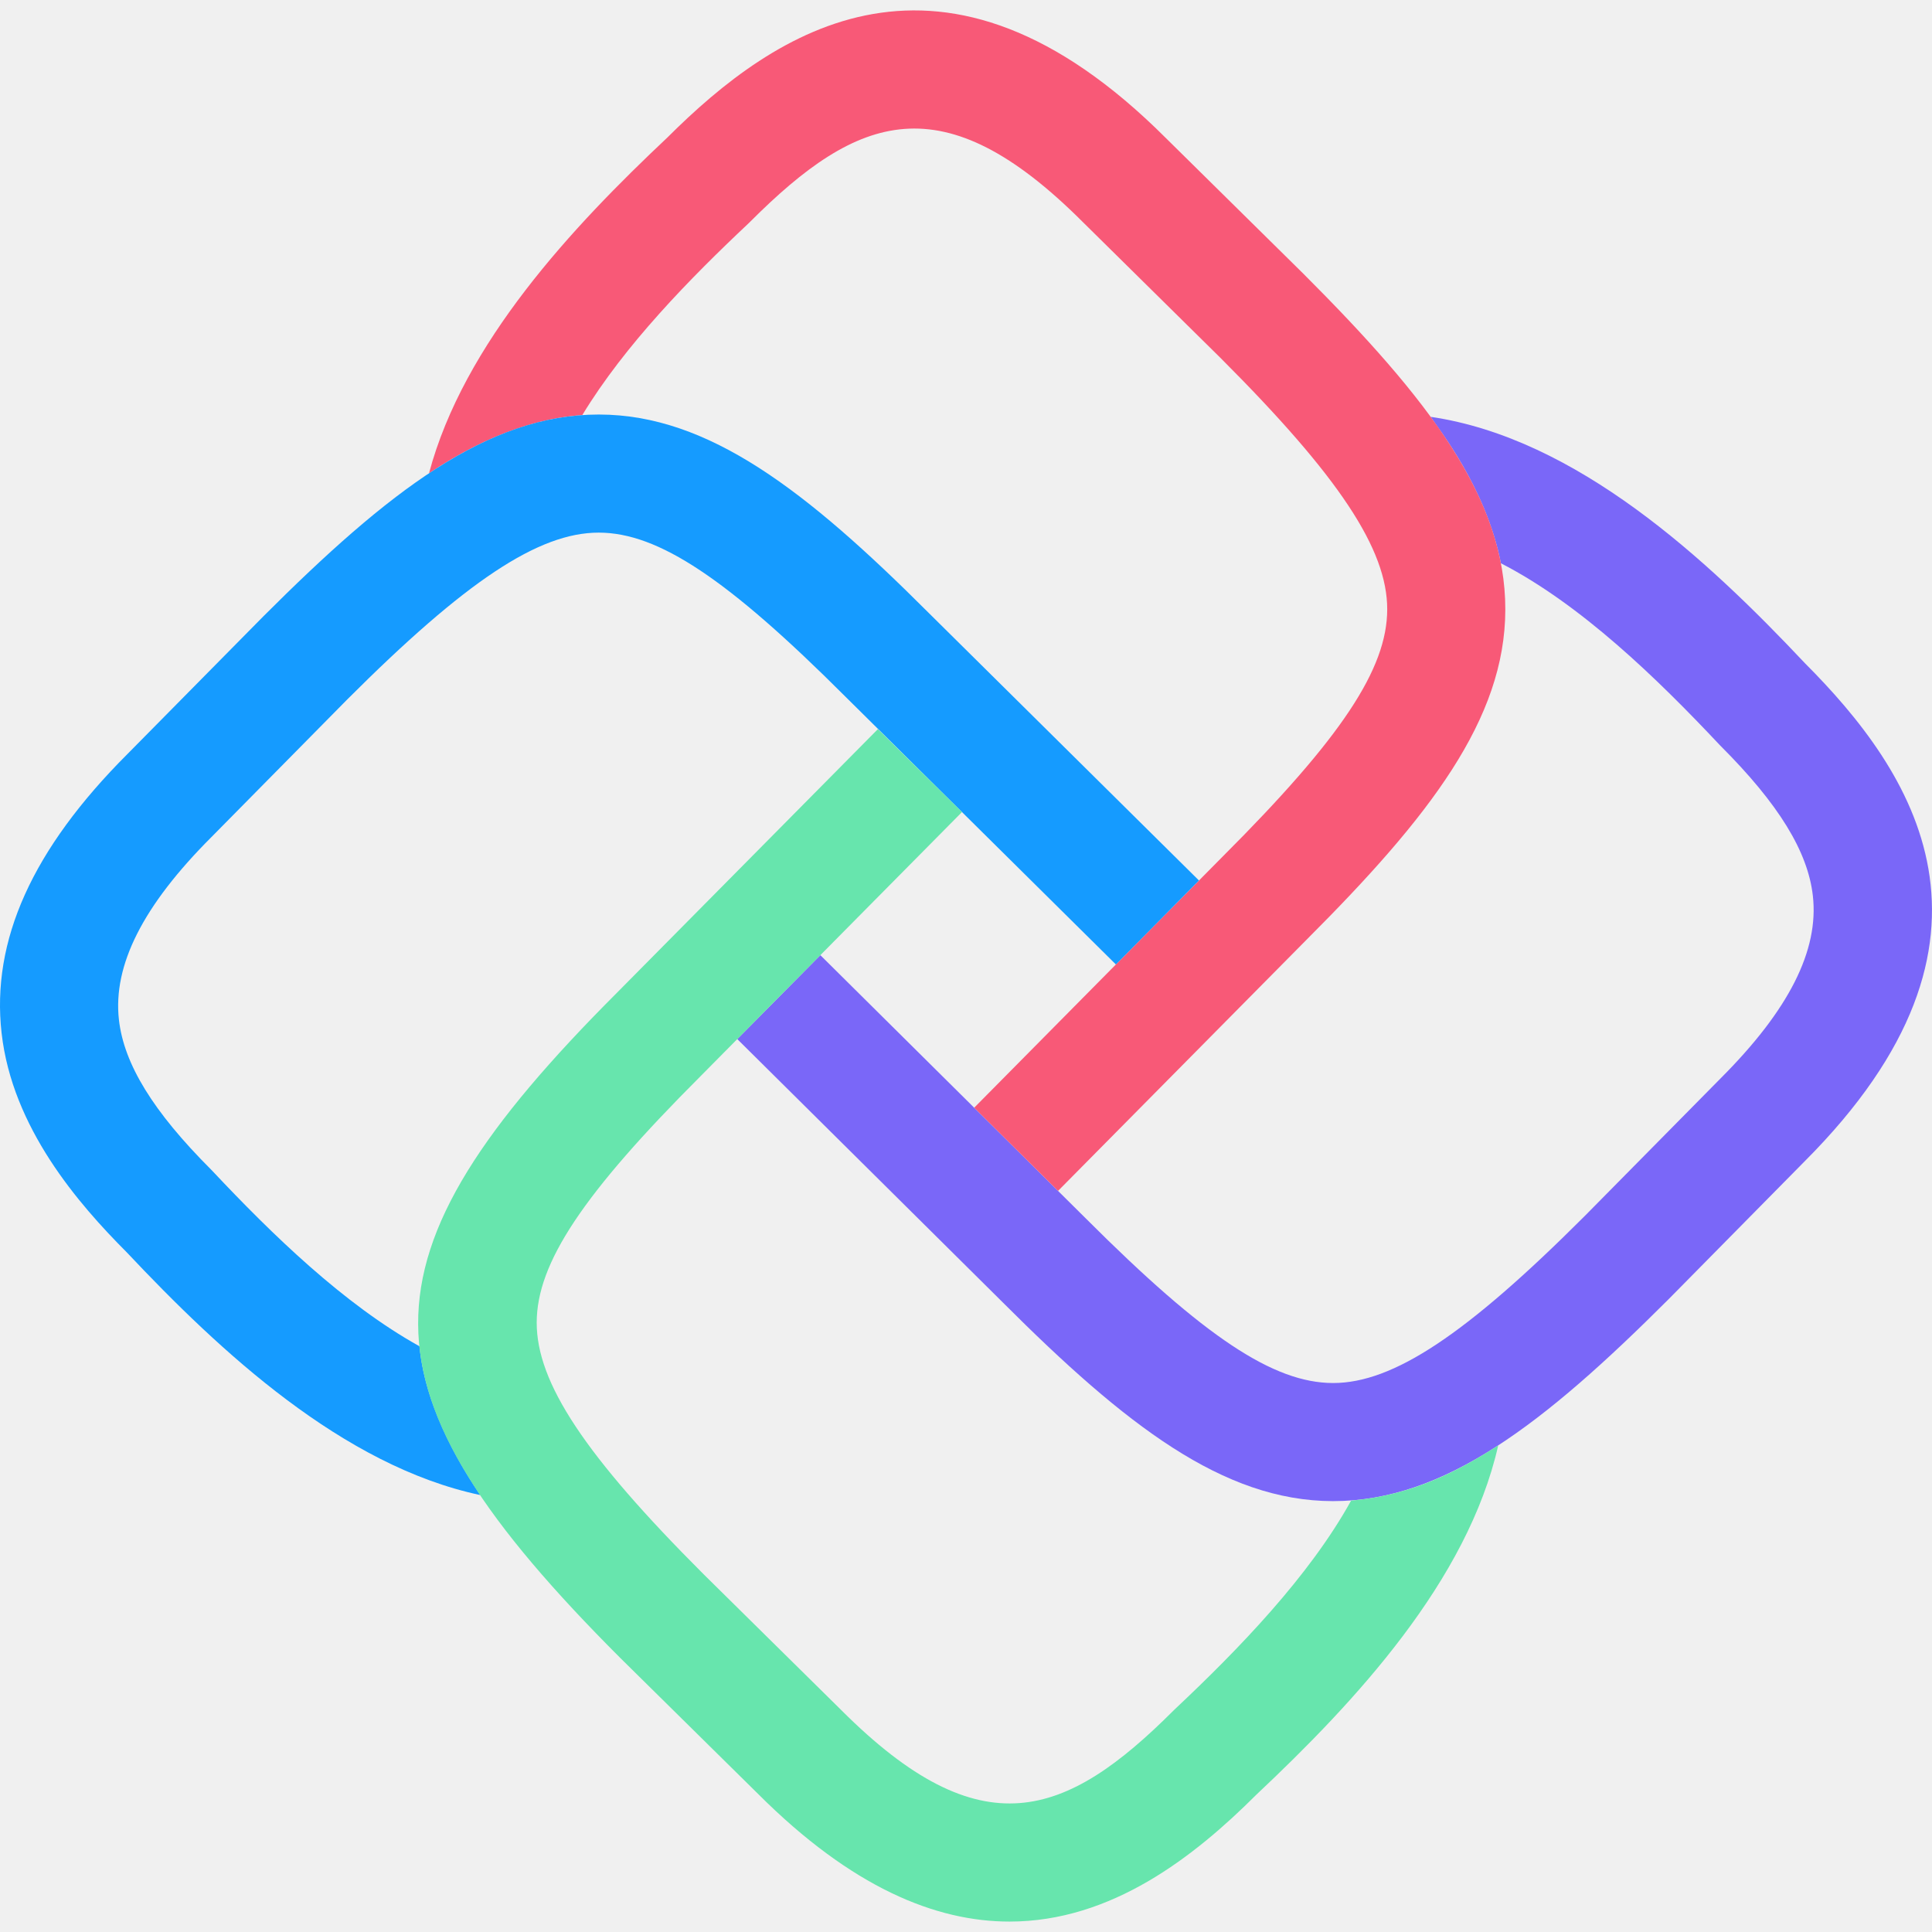
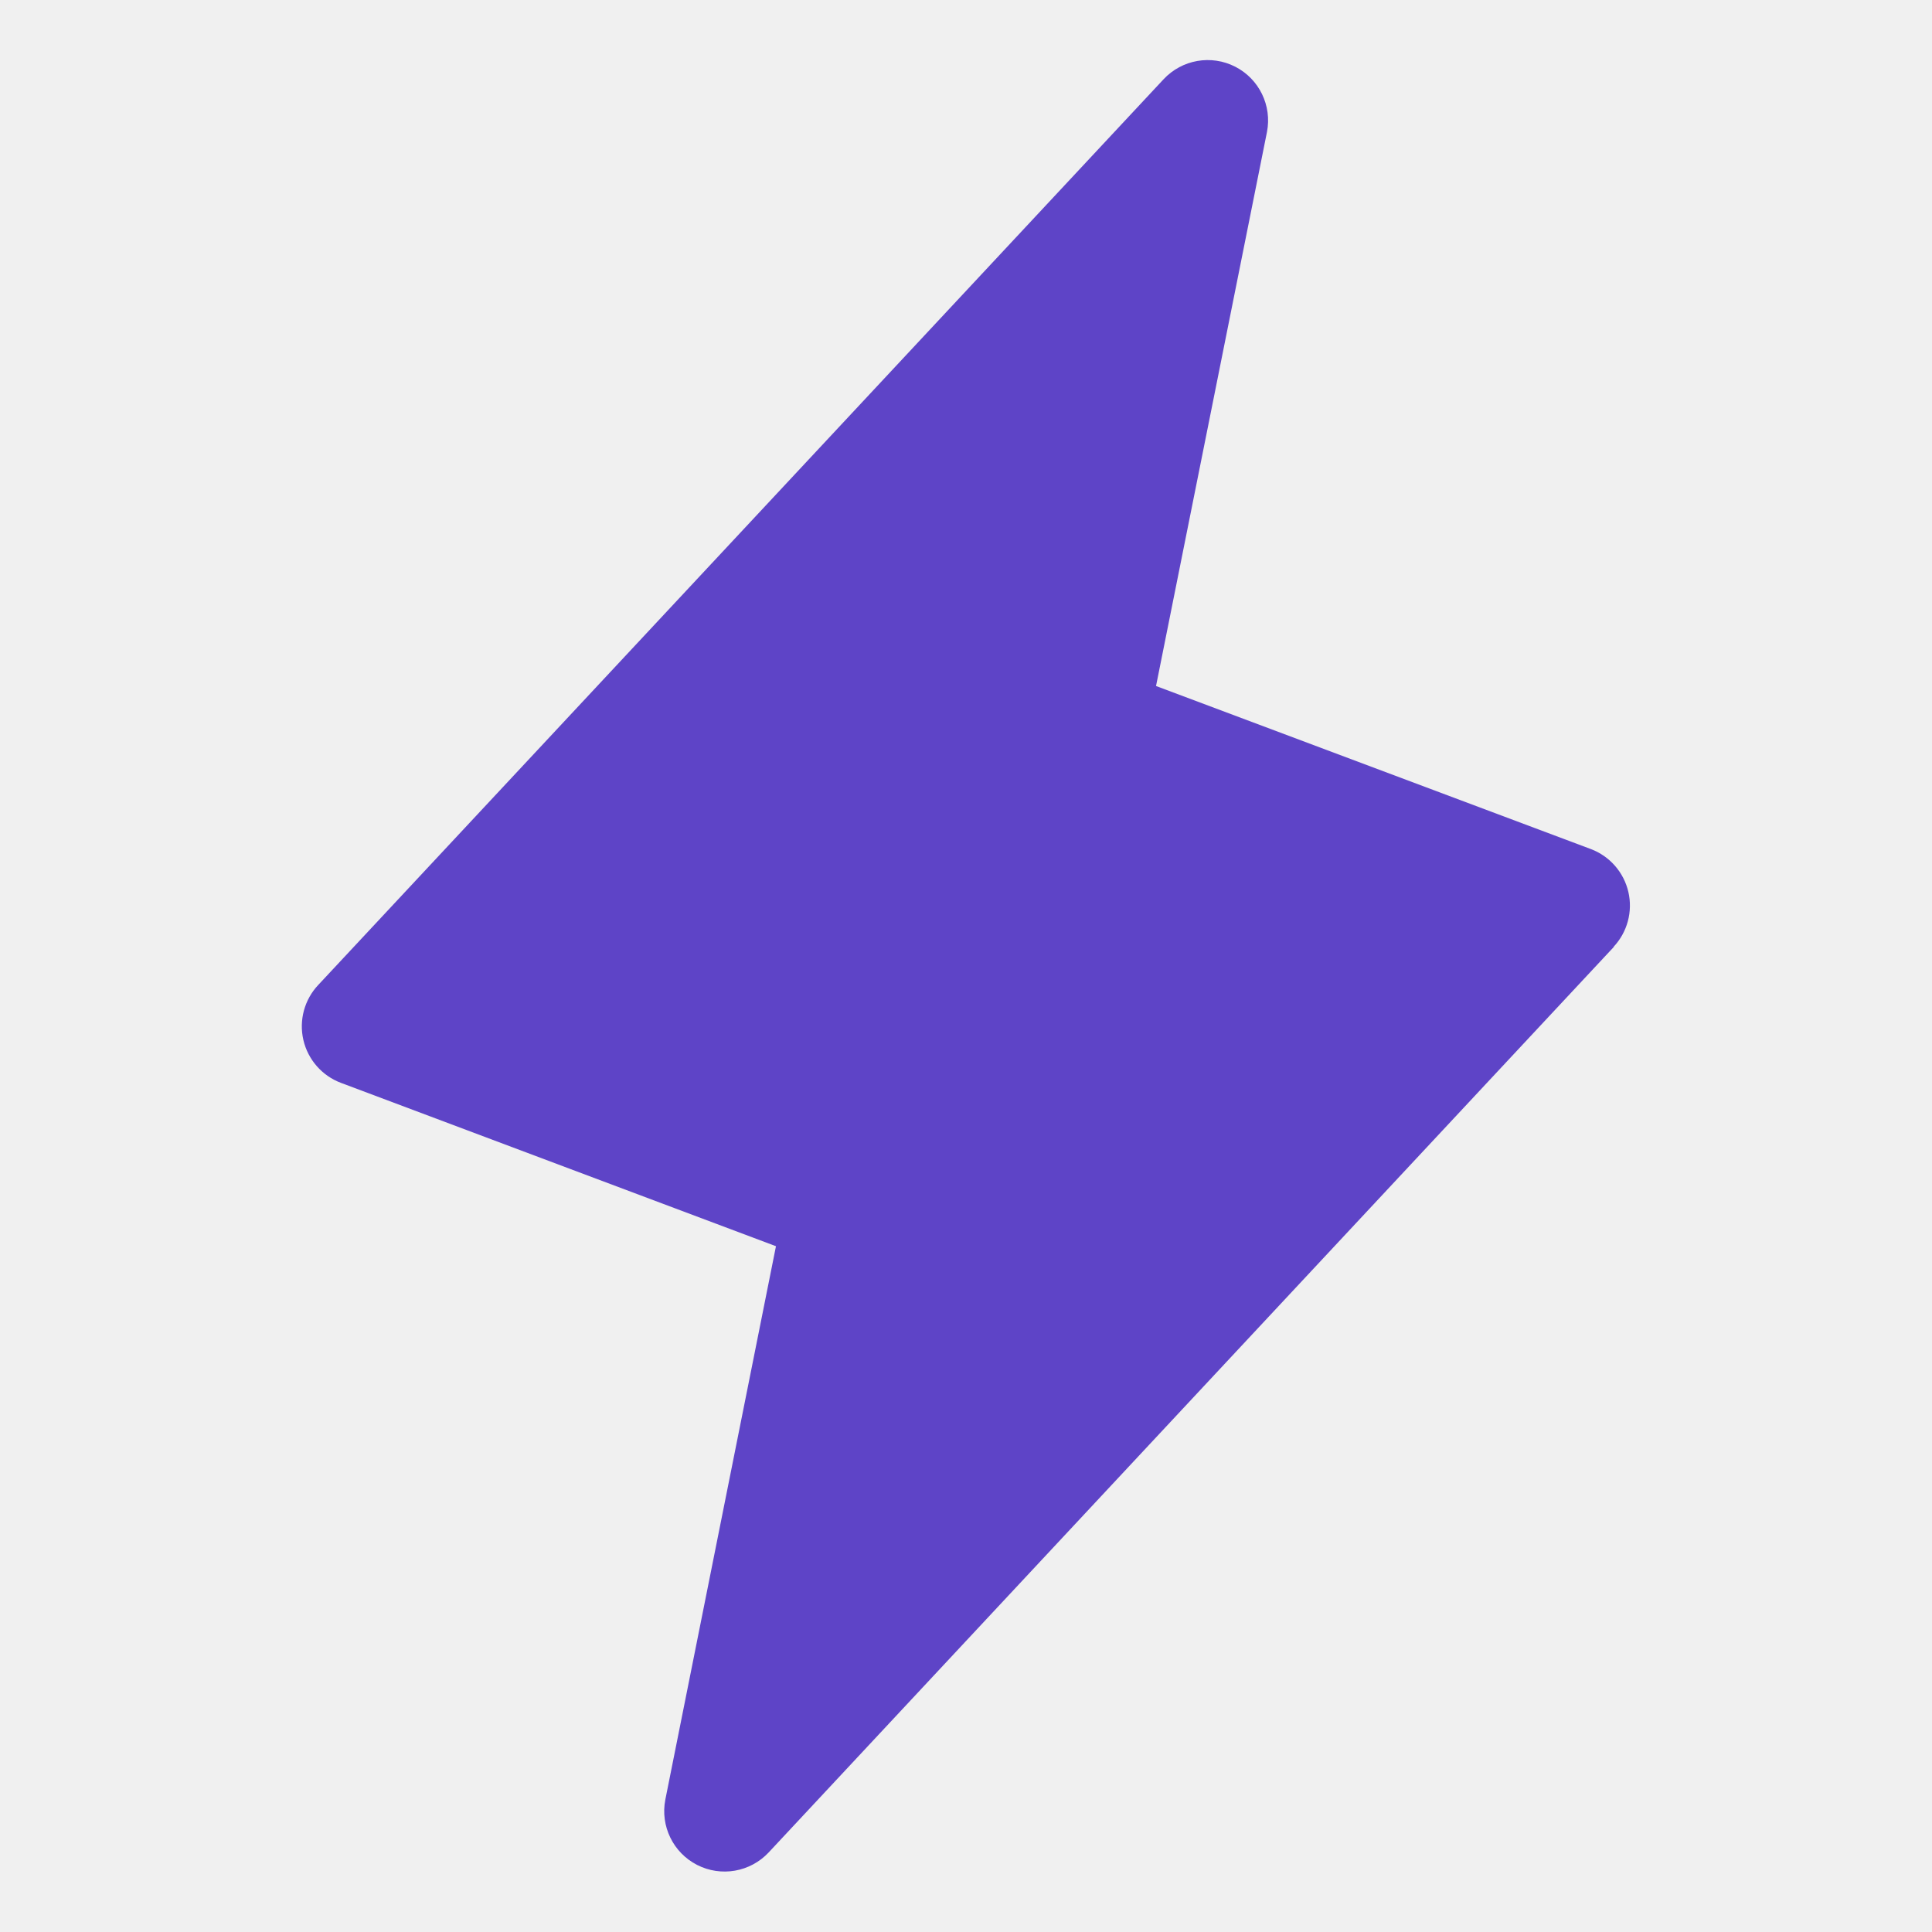
- <svg xmlns="http://www.w3.org/2000/svg" xmlns:xlink="http://www.w3.org/1999/xlink" width="450" height="450" viewBox="0 0 50.37 49.827" version="1.1" id="svg151">
-   <defs id="defs105">
-     <path id="aj28a0fd1a" d="M 1.738,0.156 3.927,2.323 2.347,3.919 0.101,1.81 Z" />
-     <path id="fdje57jgic" d="M 2.201,0.066 3.855,1.703 1.69,3.894 0.093,2.311 Z" />
-     <path id="6bg72xwlze" d="M 2.398,0.044 3.994,1.624 1.886,3.869 0.232,2.232 Z" />
-     <path id="eaqjnja8wg" d="M 1.736,0.023 3.981,2.132 2.344,3.786 0.156,1.619 Z" />
-   </defs>
-   <g fill="none" fill-rule="evenodd" id="g149" transform="translate(-2.9304427e-4,-1.6465461e-4)">
-     <g id="g147">
-       <g id="g145">
-         <path fill="#7a67f8" d="M 34.758,38.865 H 34.746 C 31.892,38.86 29.342,36.882 26.152,33.692 l -6.93,-6.873 2.166,-2.188 6.937,6.88 c 3.075,3.074 4.876,4.272 6.427,4.275 h 0.005 c 1.567,0 3.467,-1.262 6.558,-4.353 l 3.541,-3.587 c 1.784,-1.784 2.57,-3.34 2.408,-4.762 -0.13,-1.156 -0.894,-2.397 -2.401,-3.904 L 44.83,19.146 C 43.202,17.414 41.211,15.483 39.131,14.414 38.745,12.437 37.48,10.881 37.3,10.596 c 3.803,0.559 7.197,3.703 9.758,6.424 2.788,2.794 5.803,7.176 -0.018,12.996 l -3.54,3.588 c -3.251,3.25 -5.844,5.261 -8.742,5.261" id="path107" />
-         <path fill="#f85977" d="m 25.399,28.608 6.492,-6.562 c 3.076,-3.076 4.274,-4.877 4.276,-6.428 0.004,-1.567 -1.257,-3.469 -4.352,-6.563 L 28.228,5.515 C 24.58,1.867 22.369,2.699 19.561,5.507 L 19.528,5.54 c -1.54,1.448 -3.237,3.182 -4.346,5.01 -1.031,0.073 -2.361,0.424 -3.997,1.518 0.906,-3.397 3.737,-6.422 6.216,-8.755 2.794,-2.789 7.177,-5.804 12.997,0.017 l 3.588,3.54 c 3.255,3.256 5.266,5.851 5.26,8.754 -0.005,2.854 -1.982,5.404 -5.172,8.594 l -6.489,6.559 z" id="path109" />
-         <path fill="#159bff" d="M 12.522,38.707 C 8.939,37.946 5.746,34.972 3.308,32.382 2.035,31.106 0.321,29.13 0.042,26.663 c -0.274,-2.414 0.8,-4.795 3.283,-7.278 l 3.542,-3.588 c 3.25,-3.25 5.843,-5.261 8.74,-5.261 h 0.013 c 2.854,0.005 5.404,1.983 8.593,5.172 l 7.046,6.976 -2.165,2.19 -7.053,-6.983 c -3.076,-3.076 -4.876,-4.273 -6.427,-4.276 h -0.006 c -1.566,0 -3.466,1.261 -6.557,4.352 L 5.51,21.555 c -1.784,1.784 -2.57,3.34 -2.409,4.762 0.131,1.156 0.894,2.396 2.402,3.904 l 0.033,0.034 c 1.55,1.649 3.43,3.479 5.401,4.573 0.168,1.739 1.2,3.297 1.585,3.88" id="path111" />
-         <path fill="#67e5ad" d="m 26.32,49.827 c -1.925,0 -4.114,-0.886 -6.557,-3.33 l -3.588,-3.54 C 9.167,35.949 9.151,32.546 16.086,25.61 l 6.802,-6.872 2.193,2.162 -6.812,6.882 c -3.076,3.076 -4.273,4.877 -4.276,6.427 -0.003,1.568 1.258,3.47 4.352,6.563 l 3.588,3.541 c 3.646,3.647 5.858,2.816 8.666,0.008 l 0.034,-0.033 c 1.654,-1.555 3.5,-3.46 4.593,-5.437 1.661,-0.14 2.9,-0.841 3.835,-1.438 -0.8,3.537 -3.738,6.69 -6.302,9.102 -1.62,1.618 -3.777,3.312 -6.439,3.312" id="path113" />
-         <g transform="translate(21.154,18.577)" id="g120">
-           <mask id="8jptpqrneb" fill="#ffffff">
-             <use xlink:href="#aj28a0fd1a" id="use115" />
-           </mask>
-           <path d="M 0.101,1.81 1.738,0.156 3.927,2.323 2.347,3.919 Z" mask="url(#8jptpqrneb)" id="path118" />
-         </g>
-         <g transform="translate(27.404,20.981)" id="g127">
-           <mask id="b2iljpfwbd" fill="#ffffff">
-             <use xlink:href="#fdje57jgic" id="use122" />
-           </mask>
-           <path d="M 2.201,0.066 3.855,1.703 1.69,3.894 0.093,2.311 Z" mask="url(#b2iljpfwbd)" id="path125" />
-         </g>
-         <g transform="translate(18.99,24.587)" id="g134">
-           <mask id="gj70tyfpnf" fill="#ffffff">
-             <use xlink:href="#6bg72xwlze" id="use129" />
-           </mask>
-           <path d="M 1.886,3.869 0.232,2.232 2.398,0.044 3.994,1.624 Z" mask="url(#gj70tyfpnf)" id="path132" />
-         </g>
-         <g transform="translate(25.24,26.99)" id="g141">
-           <mask id="z7vhvduckh" fill="#ffffff">
-             <use xlink:href="#eaqjnja8wg" id="use136" />
-           </mask>
-           <path d="M 3.981,2.132 2.344,3.786 0.156,1.619 1.736,0.023 Z" mask="url(#z7vhvduckh)" id="path139" />
-         </g>
-       </g>
-     </g>
-   </g>
+ <svg xmlns="http://www.w3.org/2000/svg" width="456" height="456" viewBox="0 0 256 256">
+   <path fill="#5E44C7" d="M213.85,125.46l-112,120a8,8,0,0,1-13.69-7l14.66-73.33L45.19,143.49a8,8,0,0,1-3-13l112-120a8,8,0,0,1,13.69,7L153.18,90.9l57.63,21.61a8,8,0,0,1,3,12.95Z" />
</svg>
